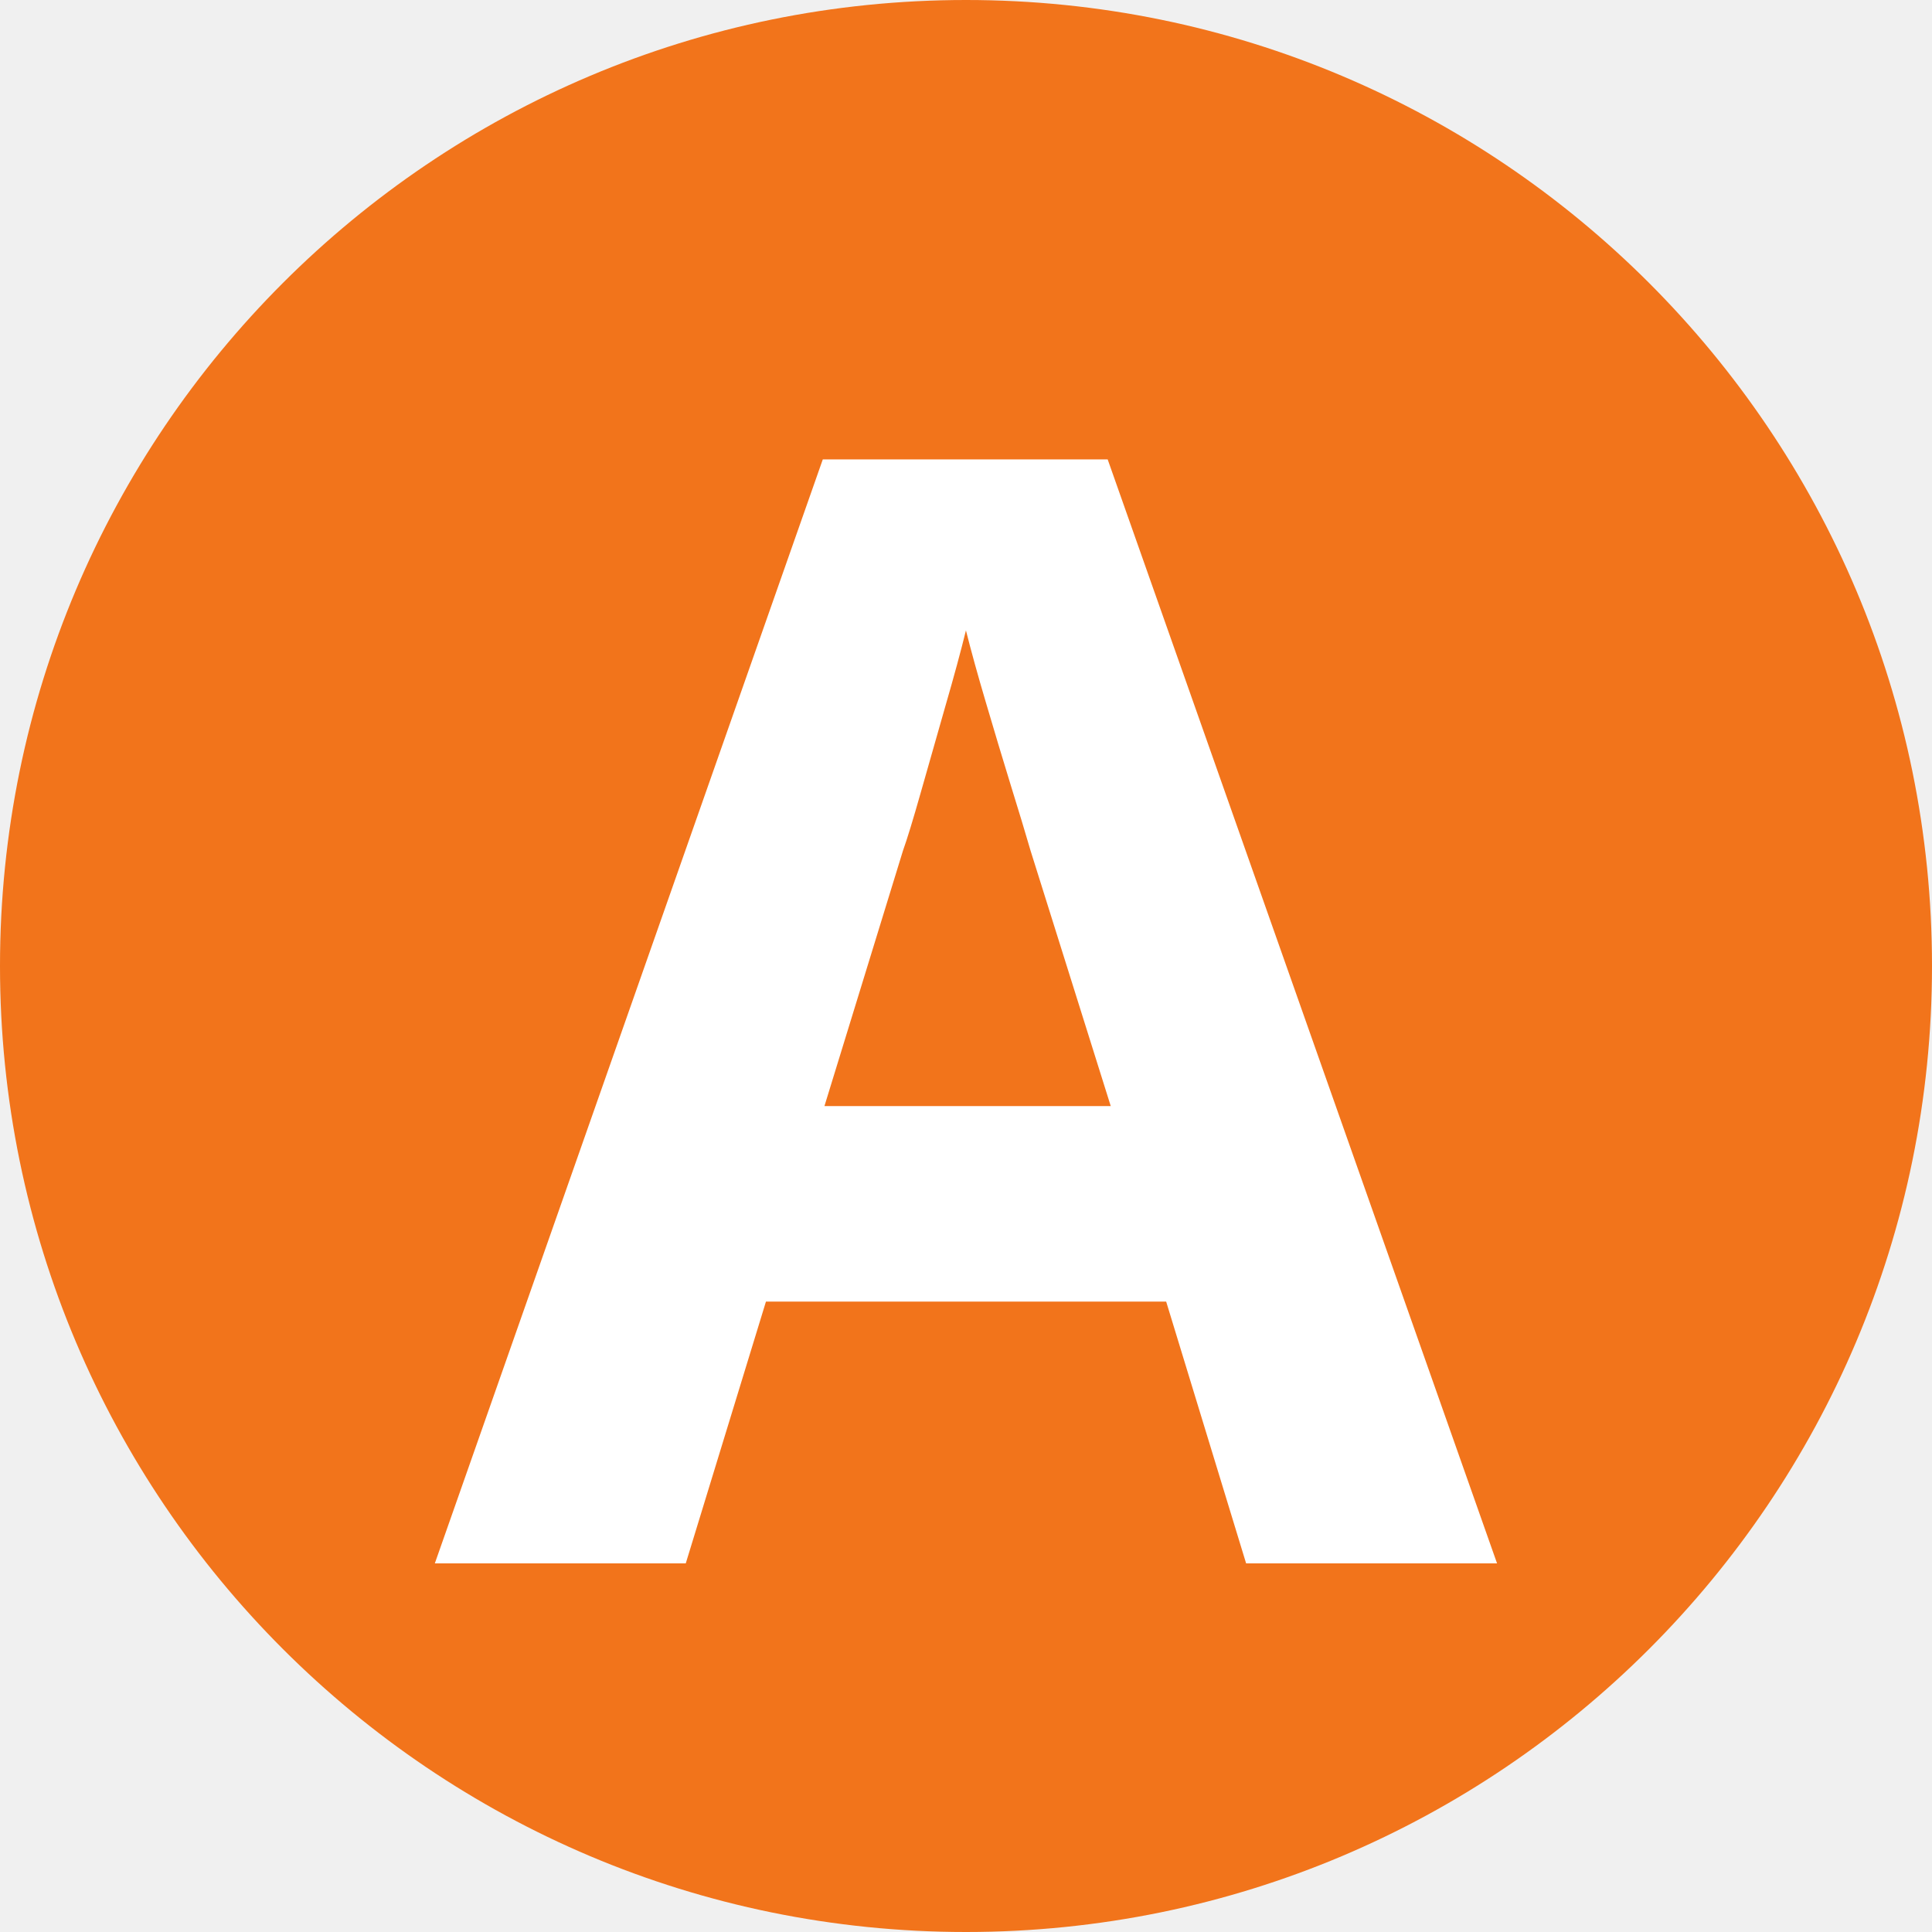
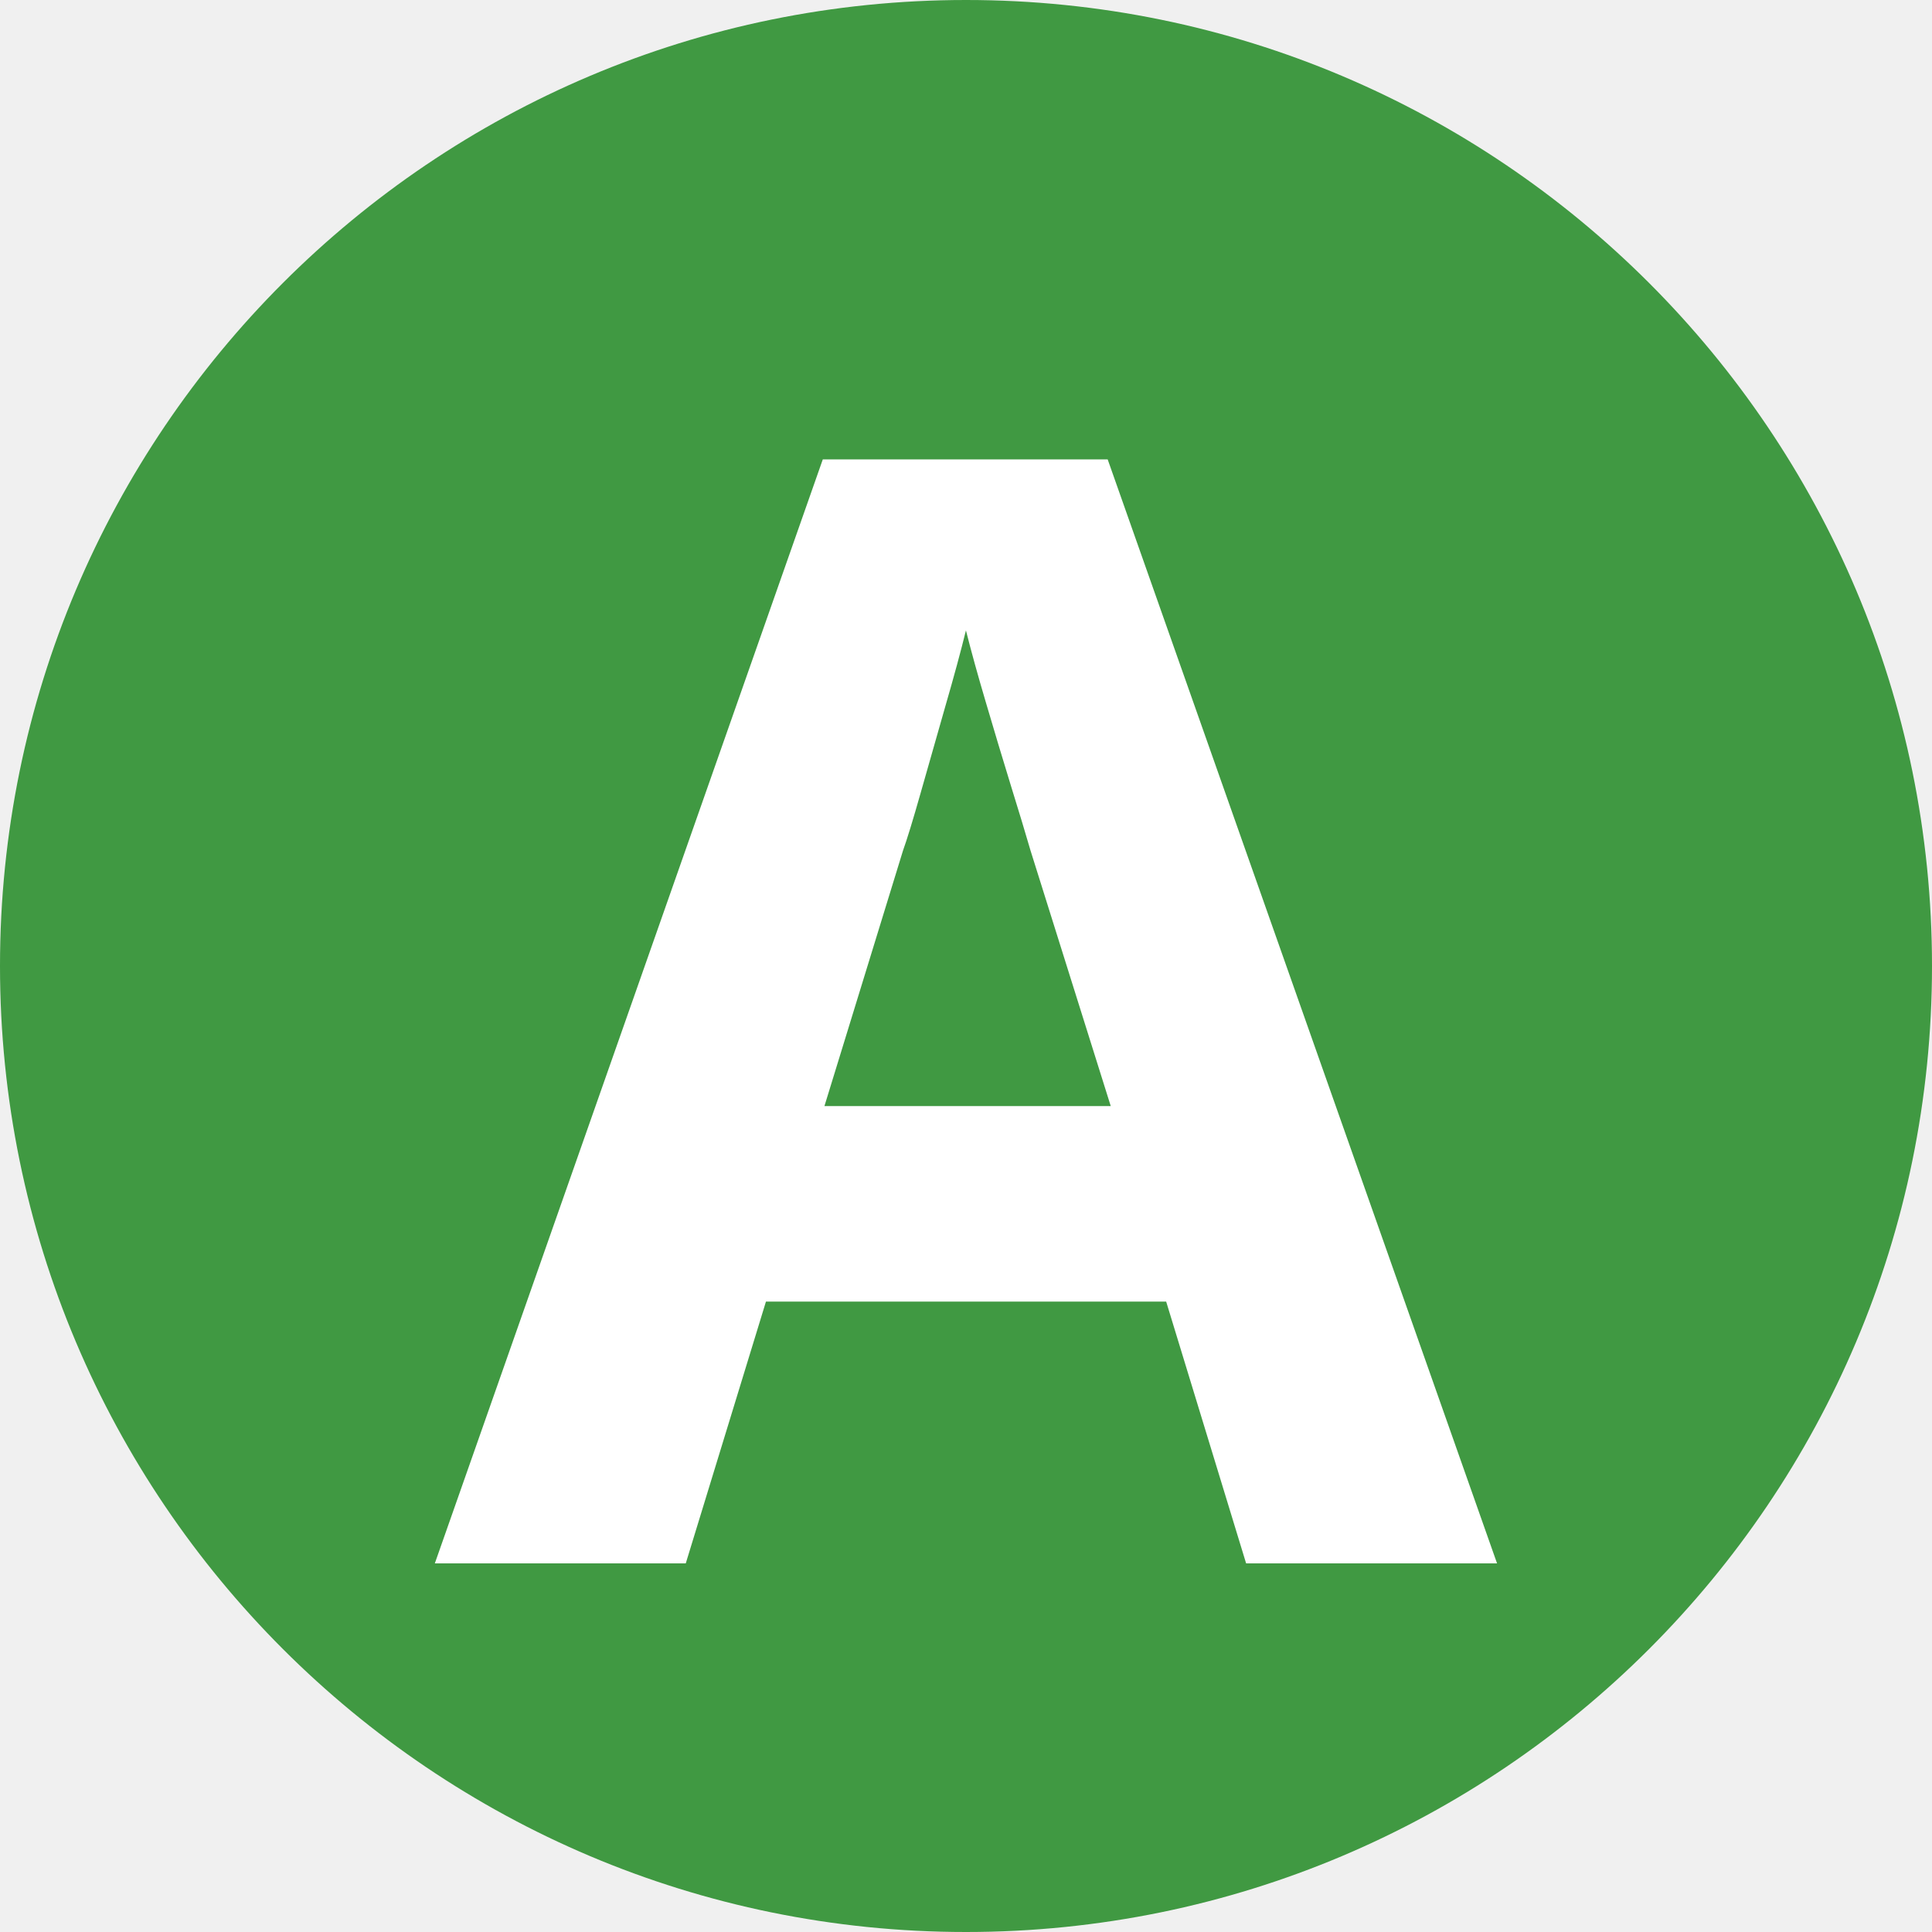
<svg xmlns="http://www.w3.org/2000/svg" width="128" height="128">
  <g>
-     <ellipse ry="64" rx="64" cy="64" cx="64" fill="#f2741b" />
+     <ellipse ry="64" rx="64" cy="64" cx="64" fill="#409942" />
    <text font-weight="600" text-anchor="middle" font-family="'M PLUS Rounded 1c', sans-serif" font-size="102" dominant-baseline="central" x="50%" y="50%" fill="#ffffff">A</text>
  </g>
</svg>
